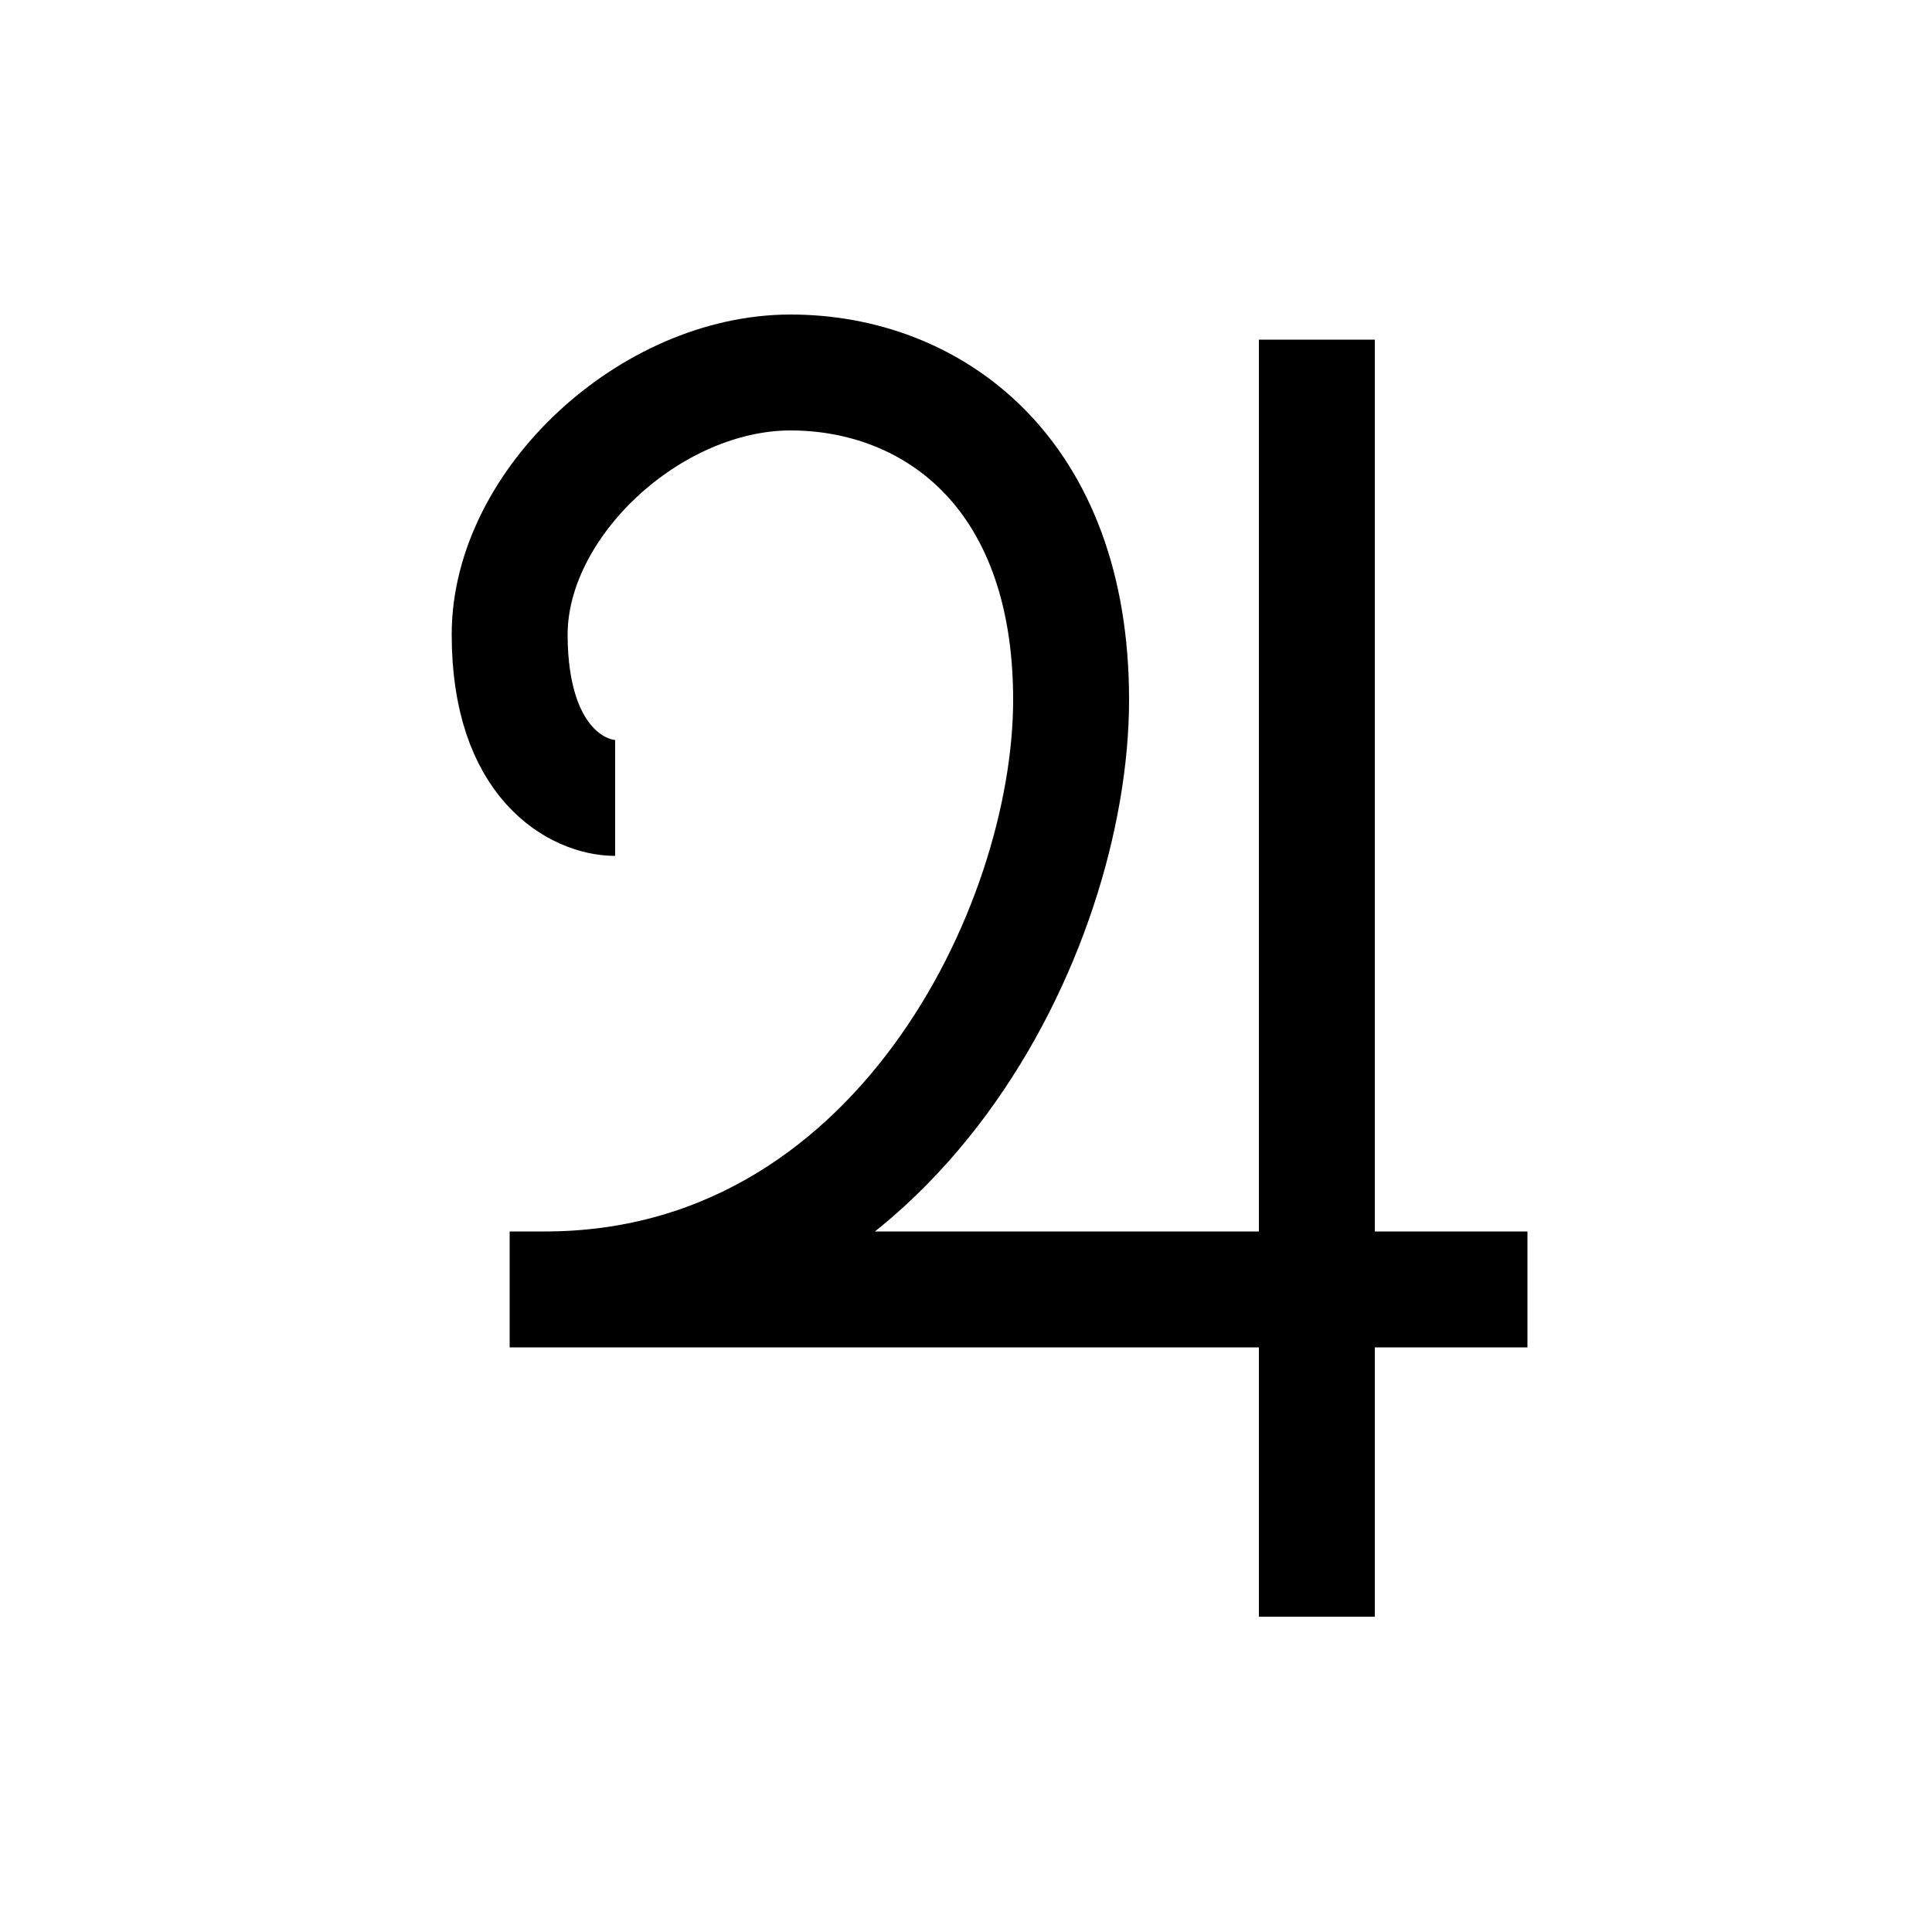
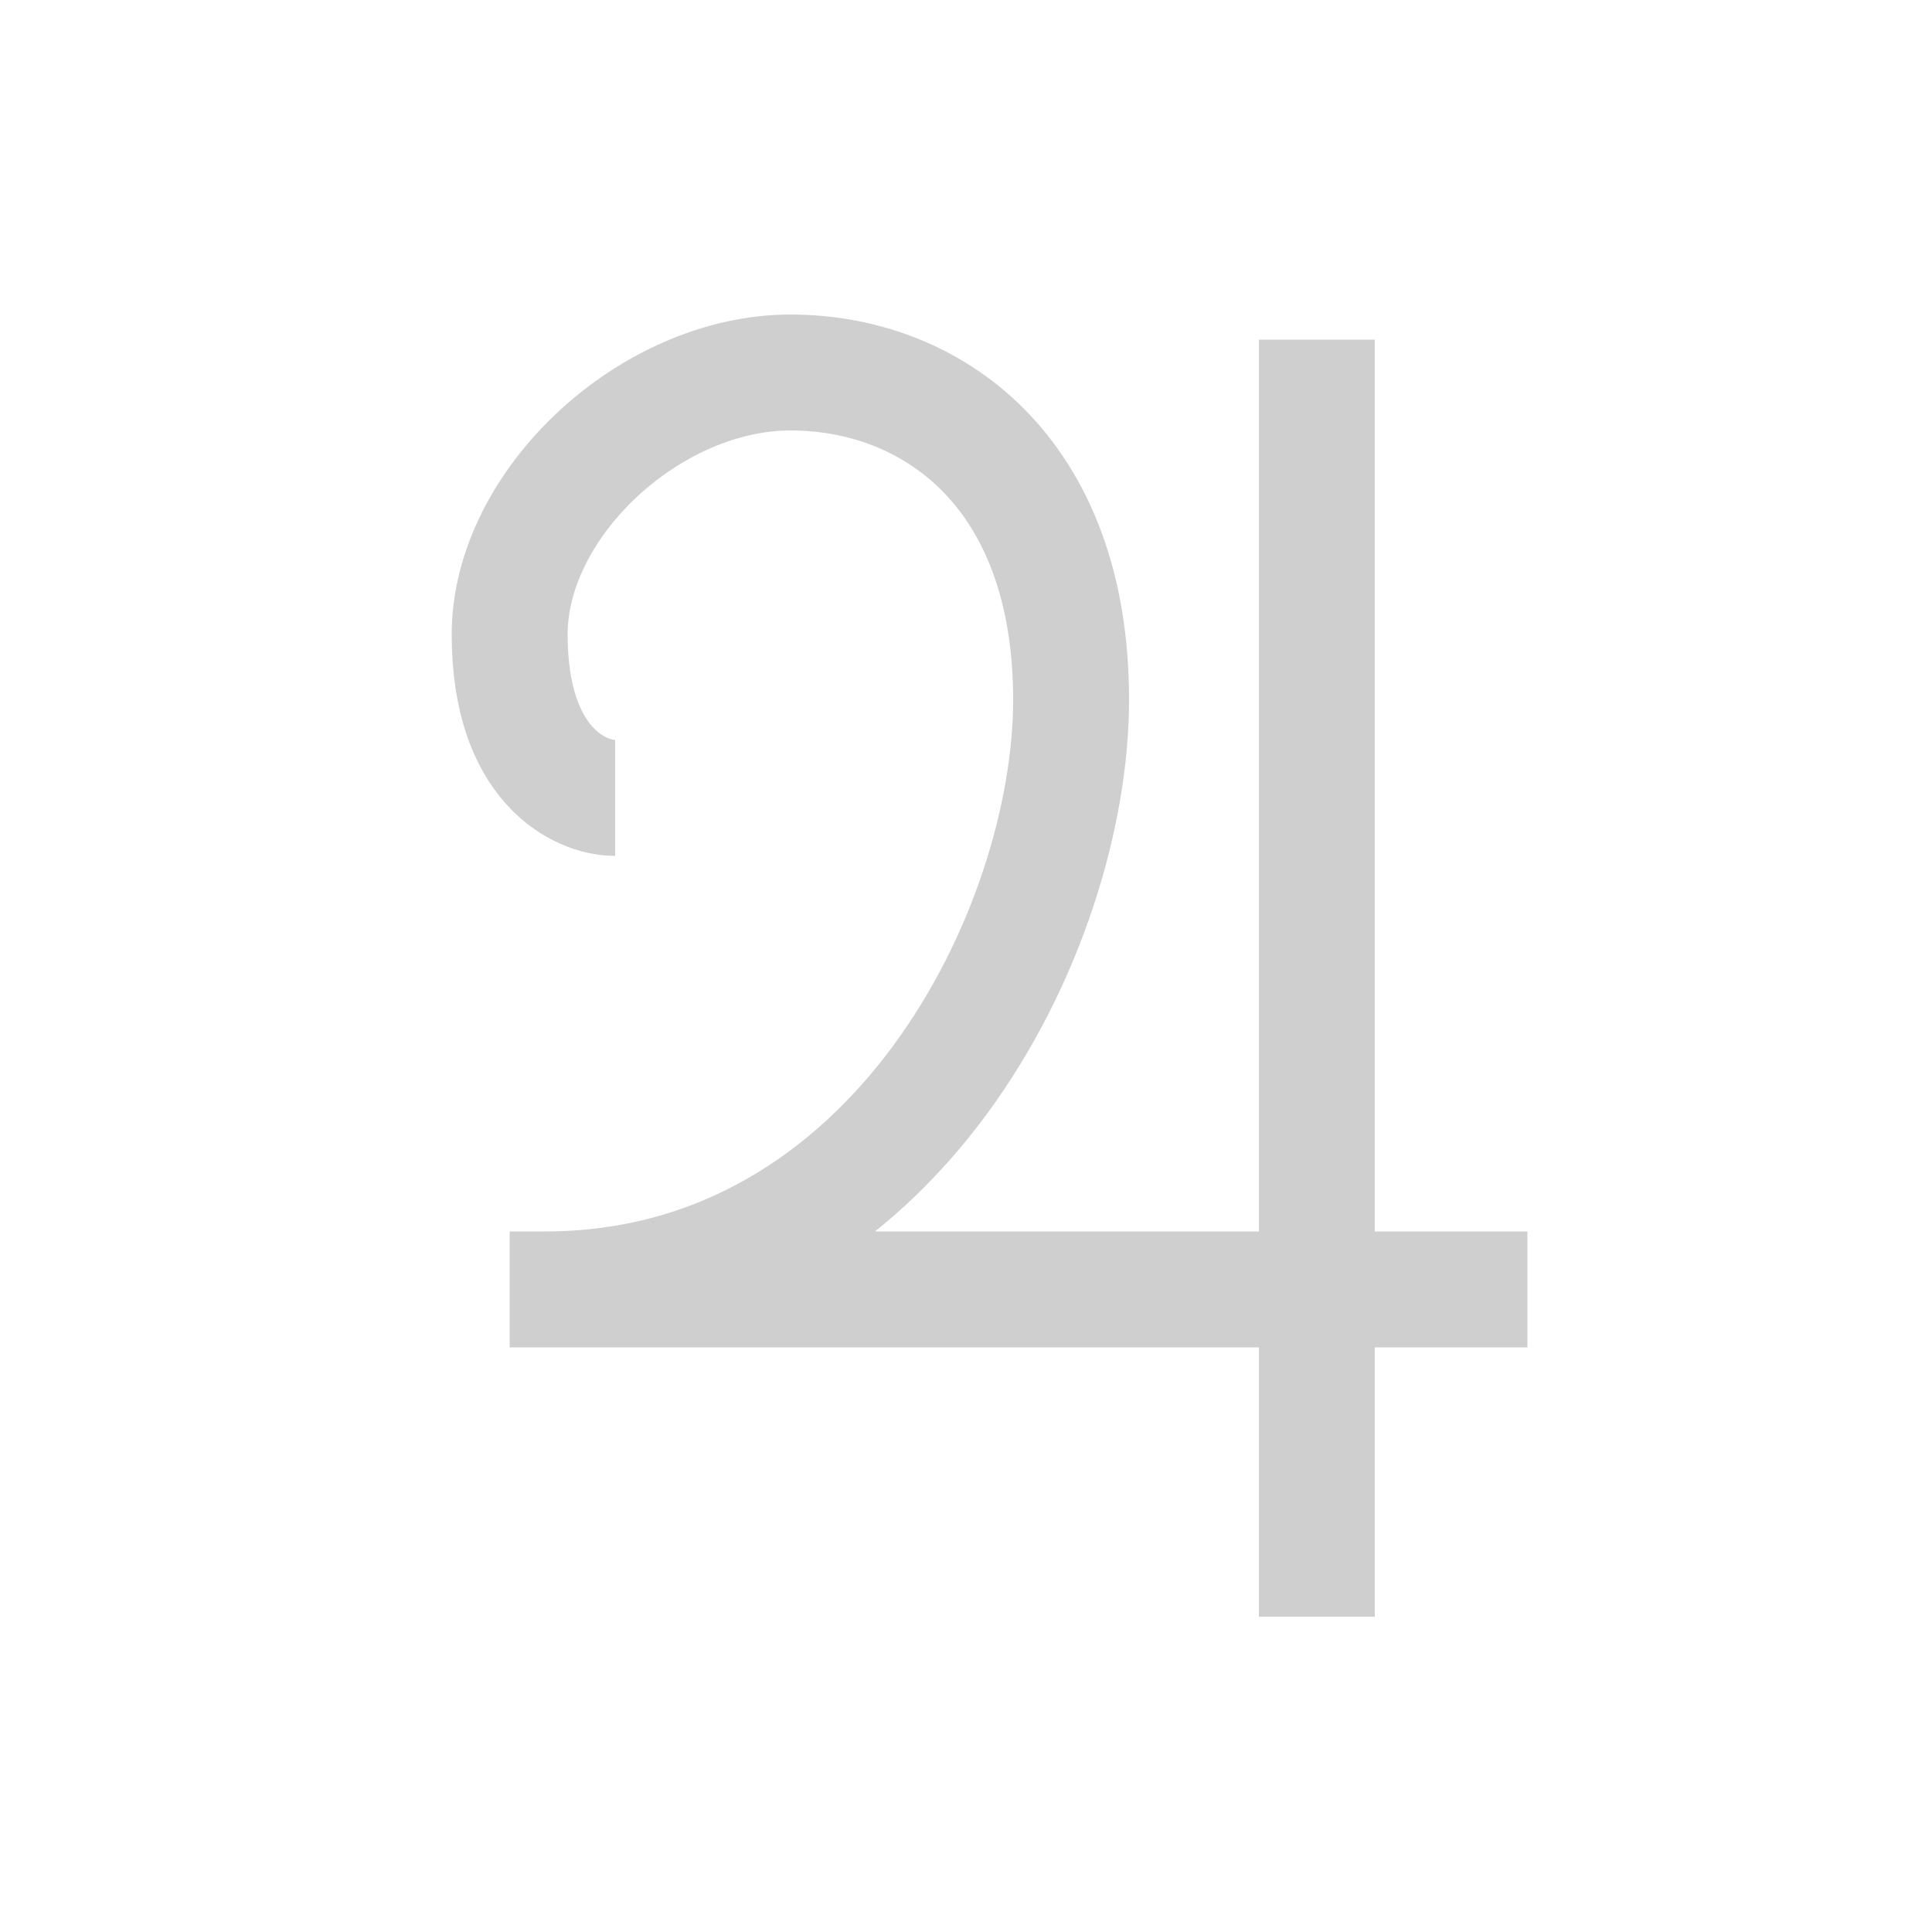
- <svg xmlns="http://www.w3.org/2000/svg" width="50" height="50" version="1.0">
-   <path d="M15.92 20.65c-.91 0-2.73-.84-2.73-4.23s3.64-6.78 7.27-6.78 7.26 2.54 7.26 8.47S23.18 33.37 14.1 33.37m-.91 0H39.53m-5.45 8.47V8.79" fill="none" stroke="#000" stroke-width="3" />
+ <svg xmlns="http://www.w3.org/2000/svg" width="50" height="50" version="1.0" id="svg825">
+   <defs id="defs829" />
+   <path d="M15.92 20.65c-.91 0-2.73-.84-2.73-4.23s3.64-6.78 7.27-6.78 7.26 2.54 7.26 8.47S23.18 33.37 14.1 33.37m-.91 0H39.53m-5.45 8.47V8.79" fill="none" stroke="#000" stroke-width="3" id="path823" style="fill:none;fill-opacity:1;stroke:#cfcfcf;stroke-opacity:1" />
</svg>
